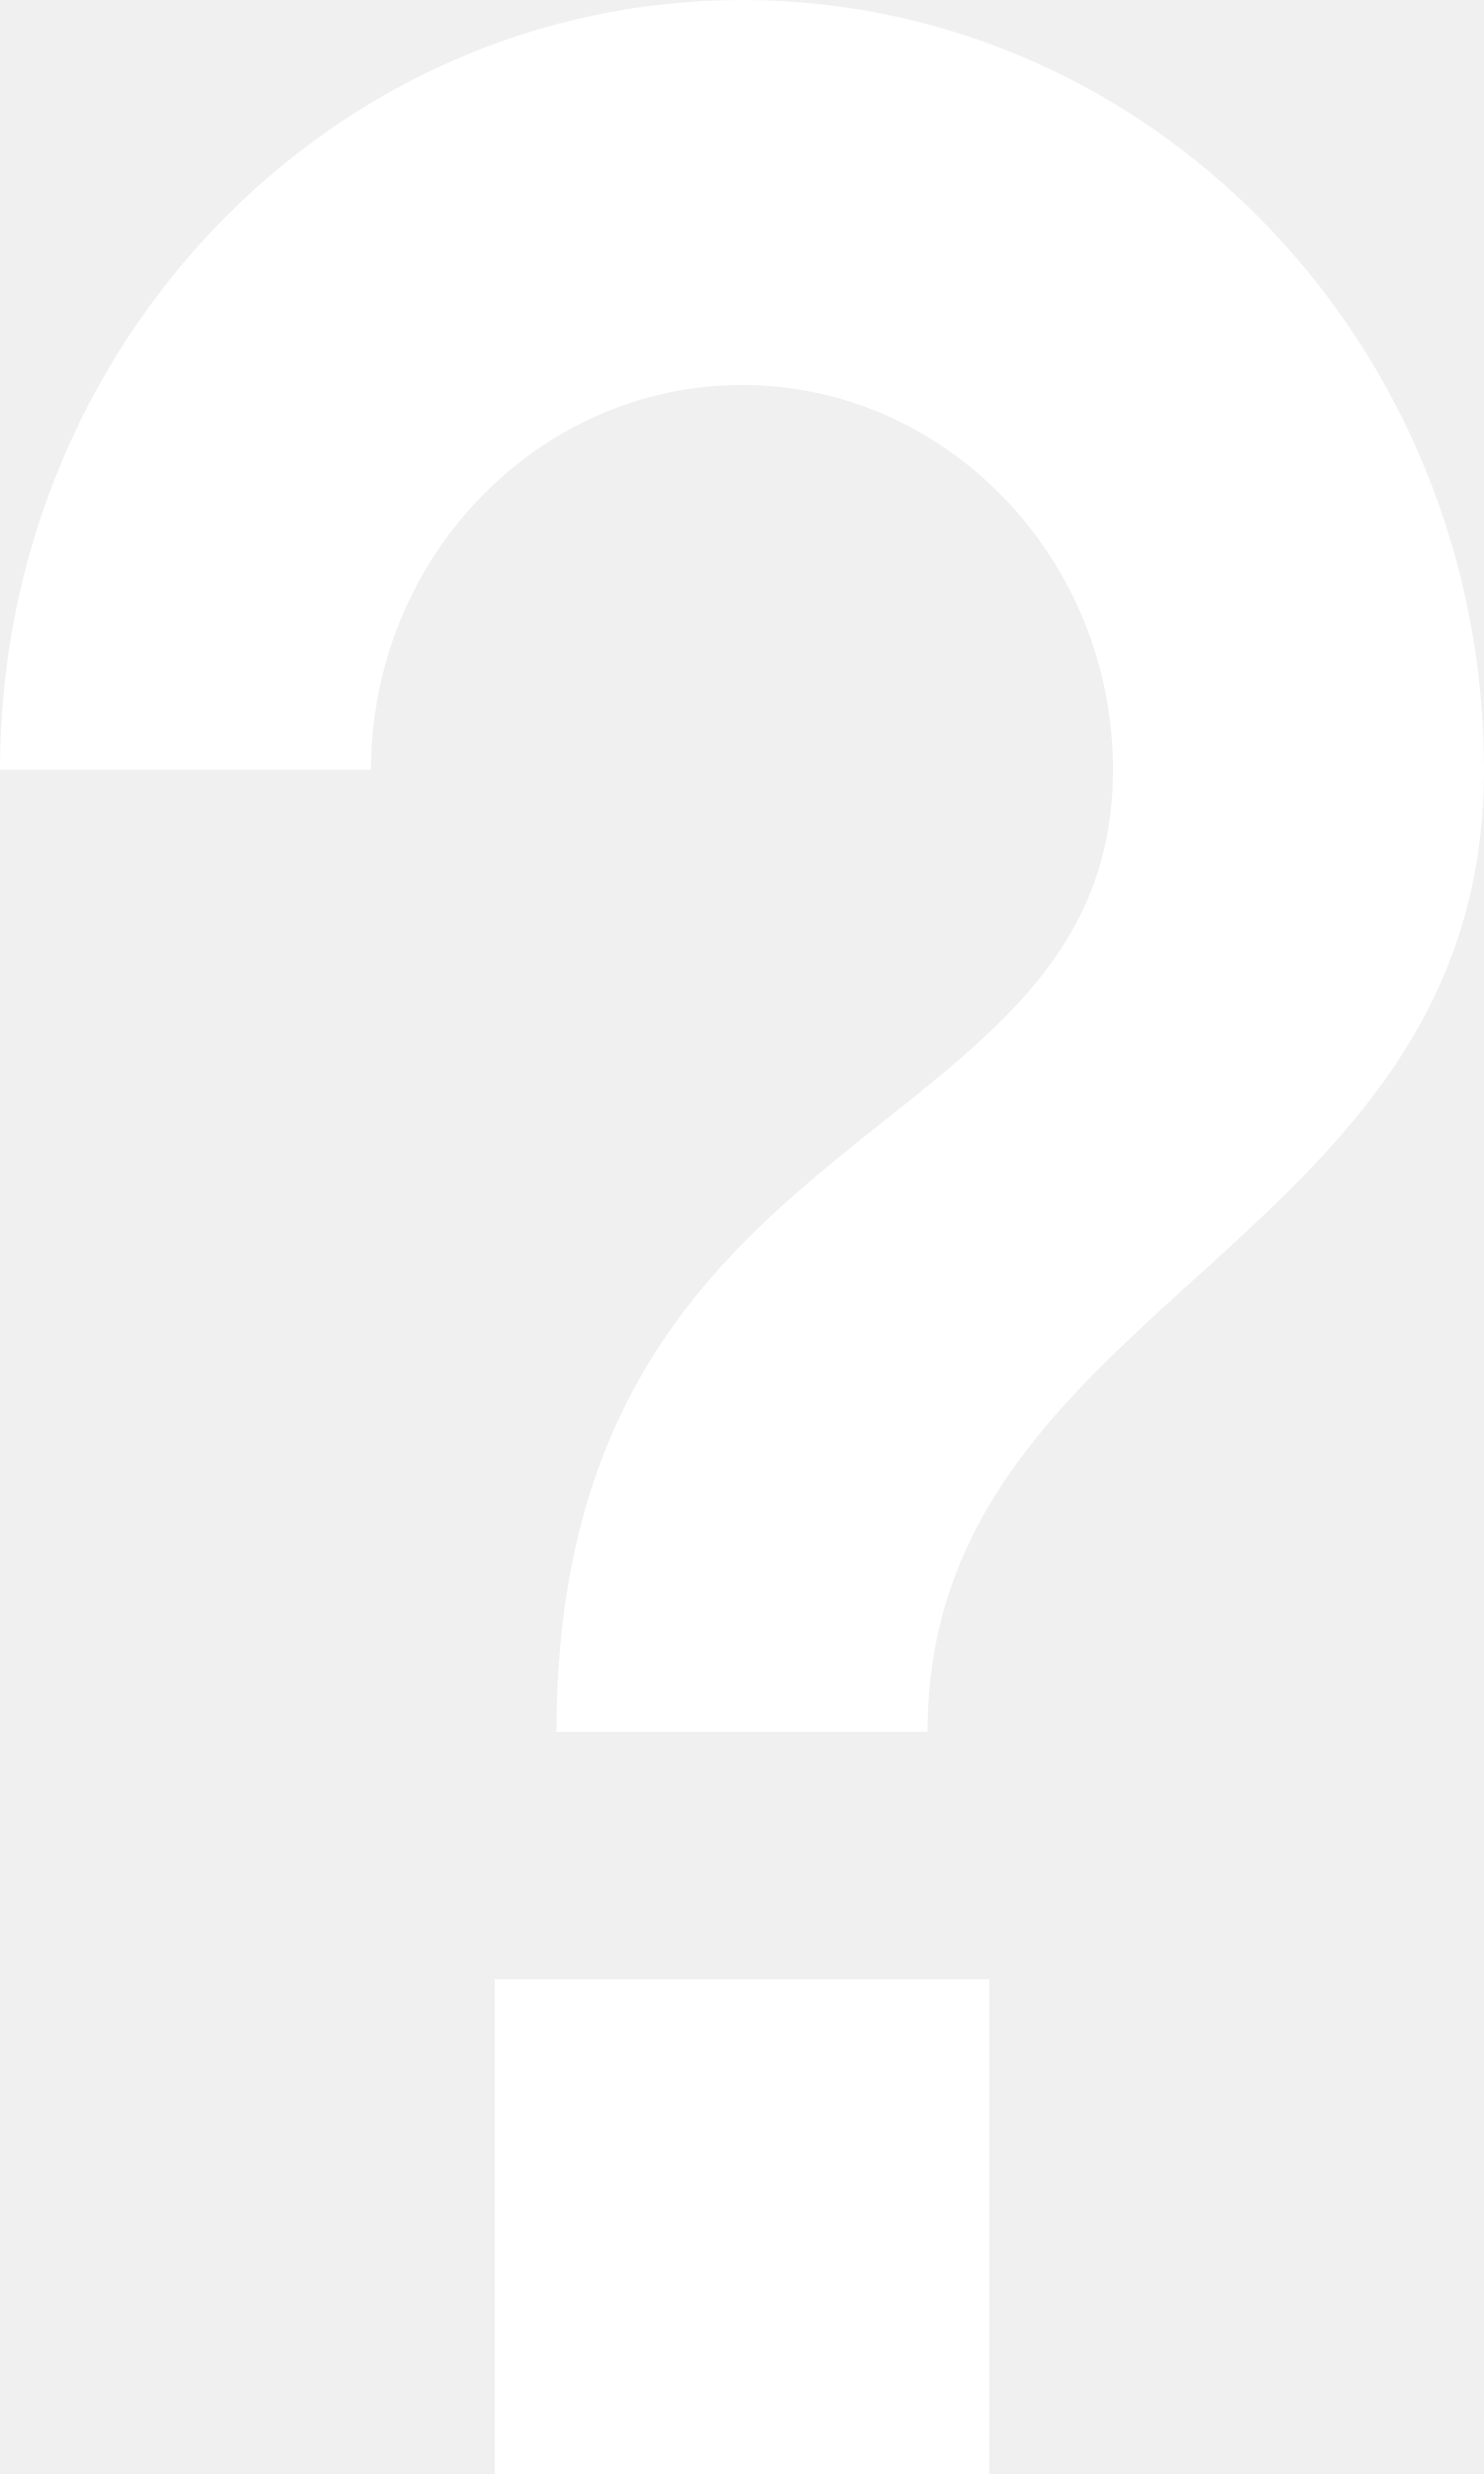
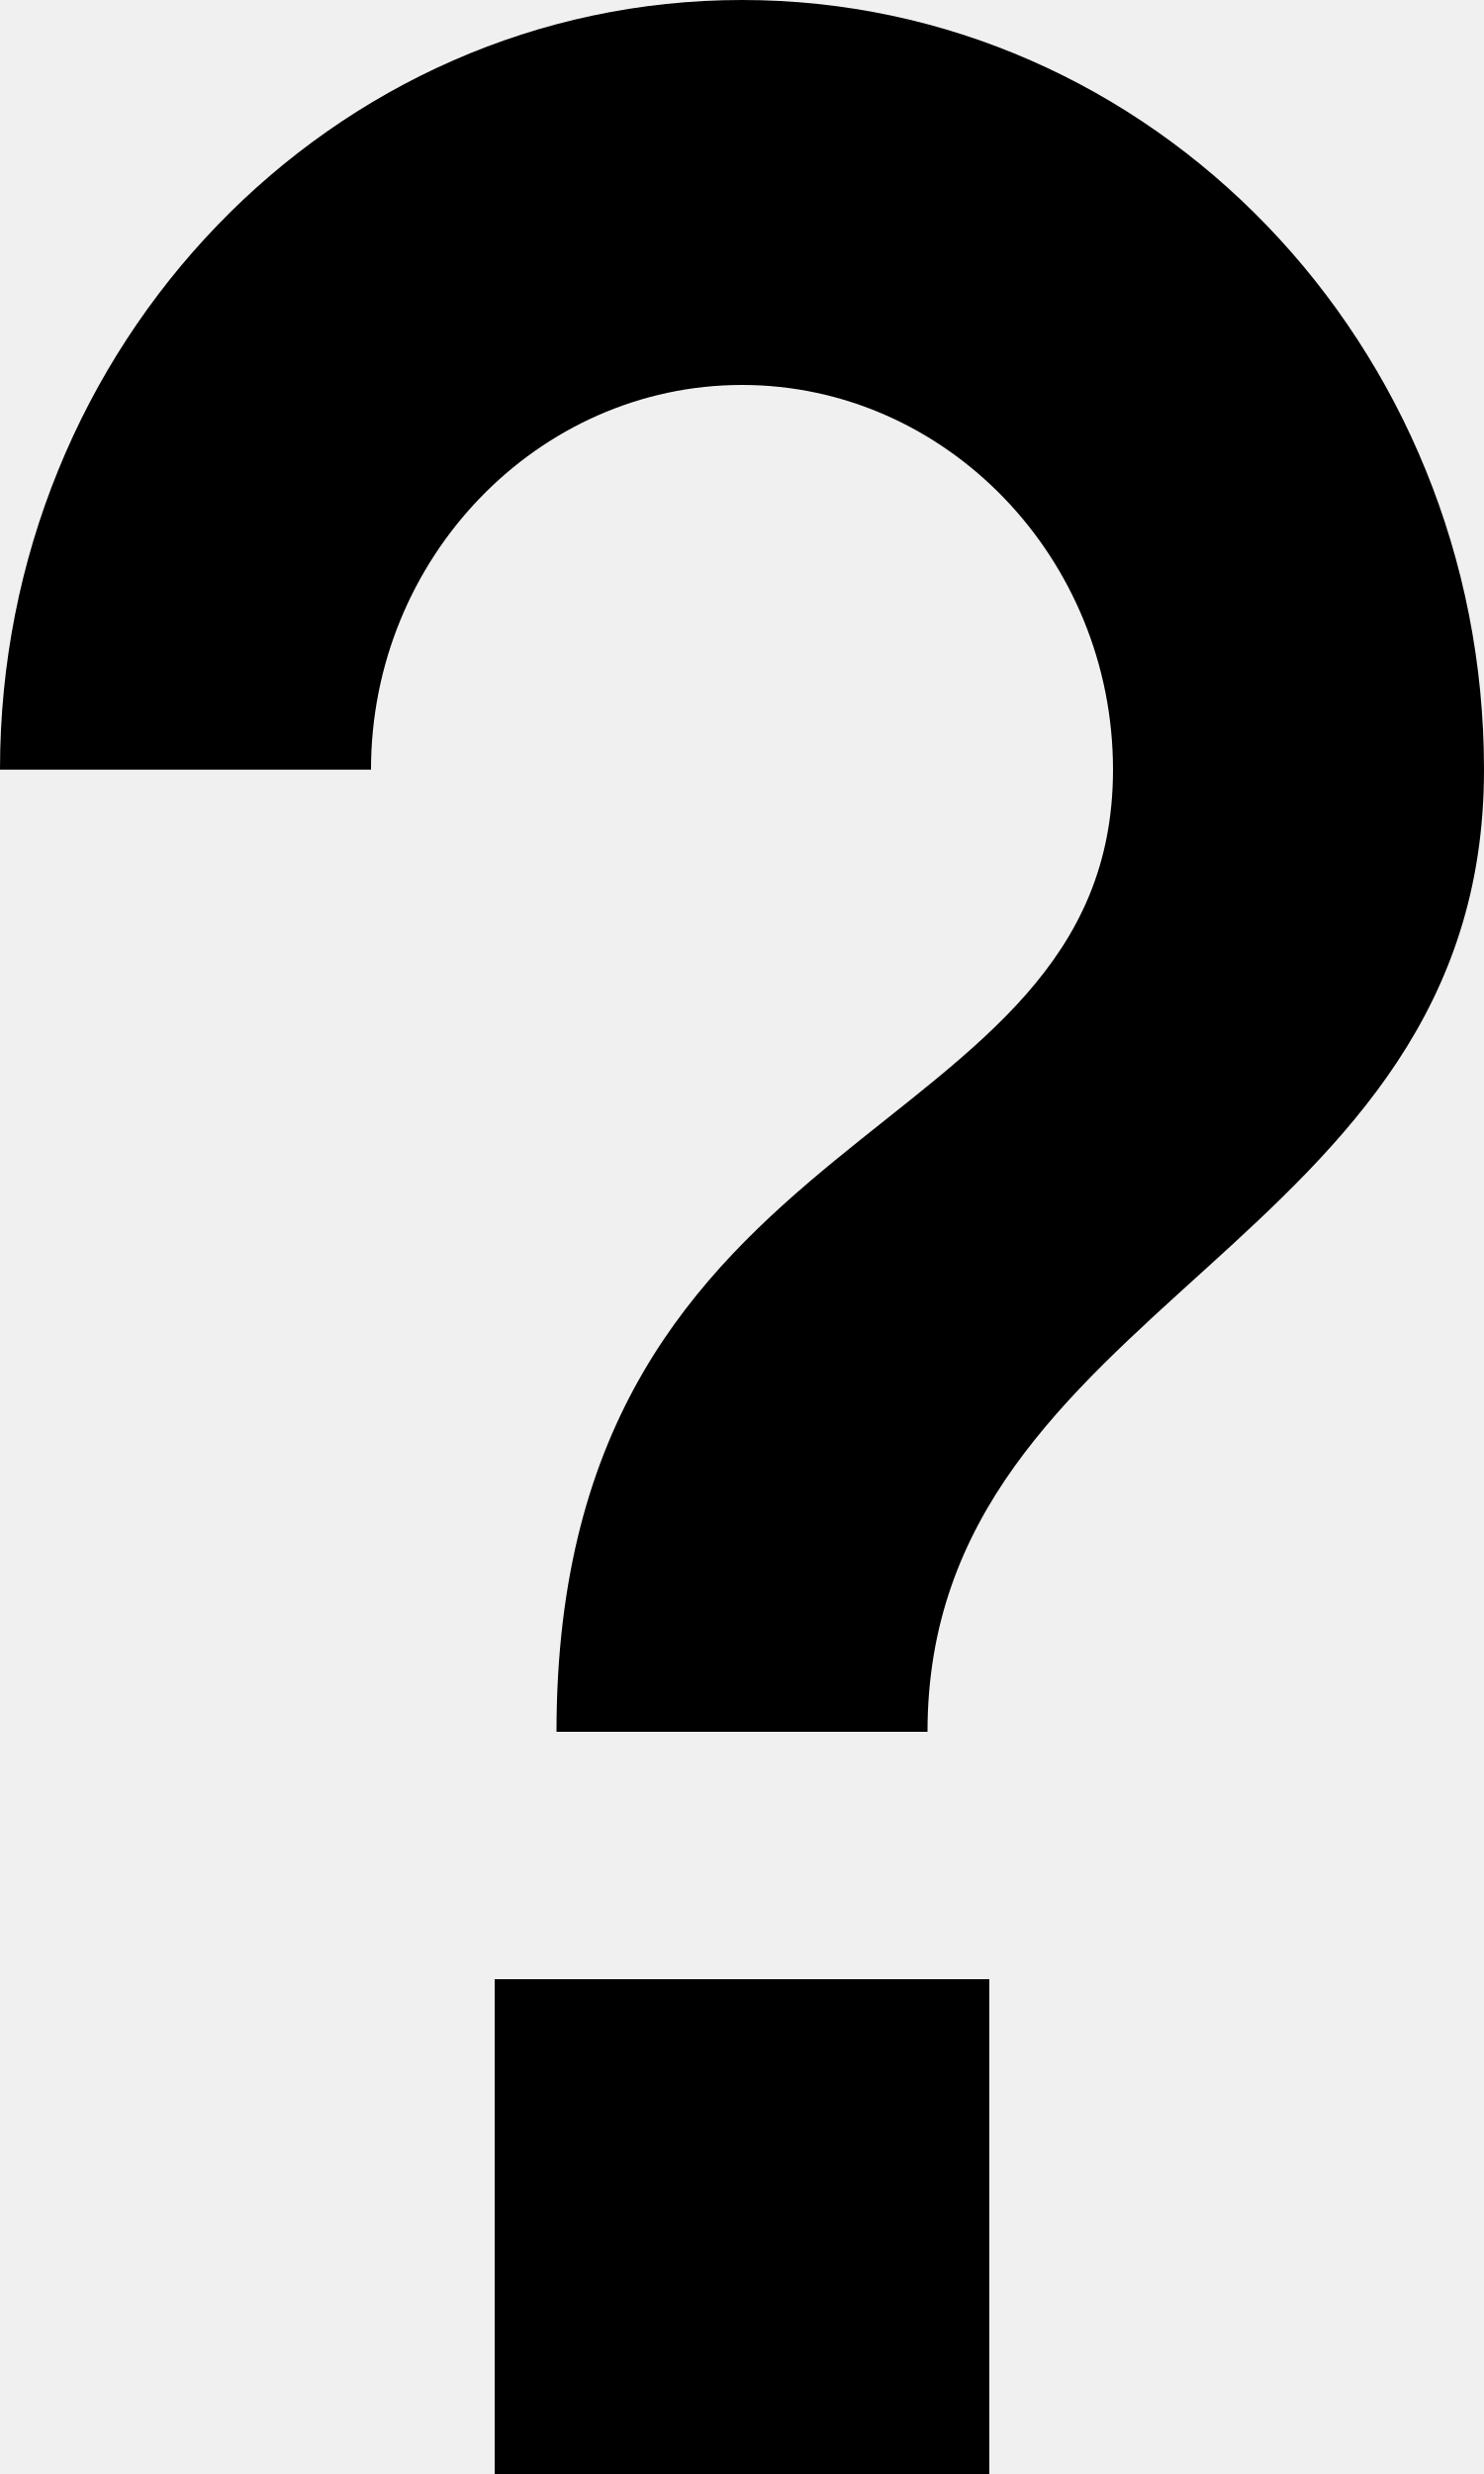
<svg xmlns="http://www.w3.org/2000/svg" width="6px" height="10px" viewBox="0 0 6 10" version="1.1">
  <g id="Page-1" stroke="none" stroke-width="1" fill="none" fill-rule="evenodd">
-     <g id="question" fill="#ffffff" fill-rule="nonzero">
+     <g id="question" fill="#000" fill-rule="nonzero">
      <path d="M2,10 L4,10 L4,8 L2,8 L2,10 Z M3,0 C1.343,0 0,1.392 0,3.111 L1.5,3.111 C1.5,2.256 2.175,1.556 3,1.556 C3.825,1.556 4.5,2.256 4.5,3.111 C4.5,4.667 2.25,4.472 2.25,7 L3.75,7 C3.75,5.25 6,5.056 6,3.111 C6,1.392 4.657,0 3,0 Z" />
    </g>
  </g>
</svg>
